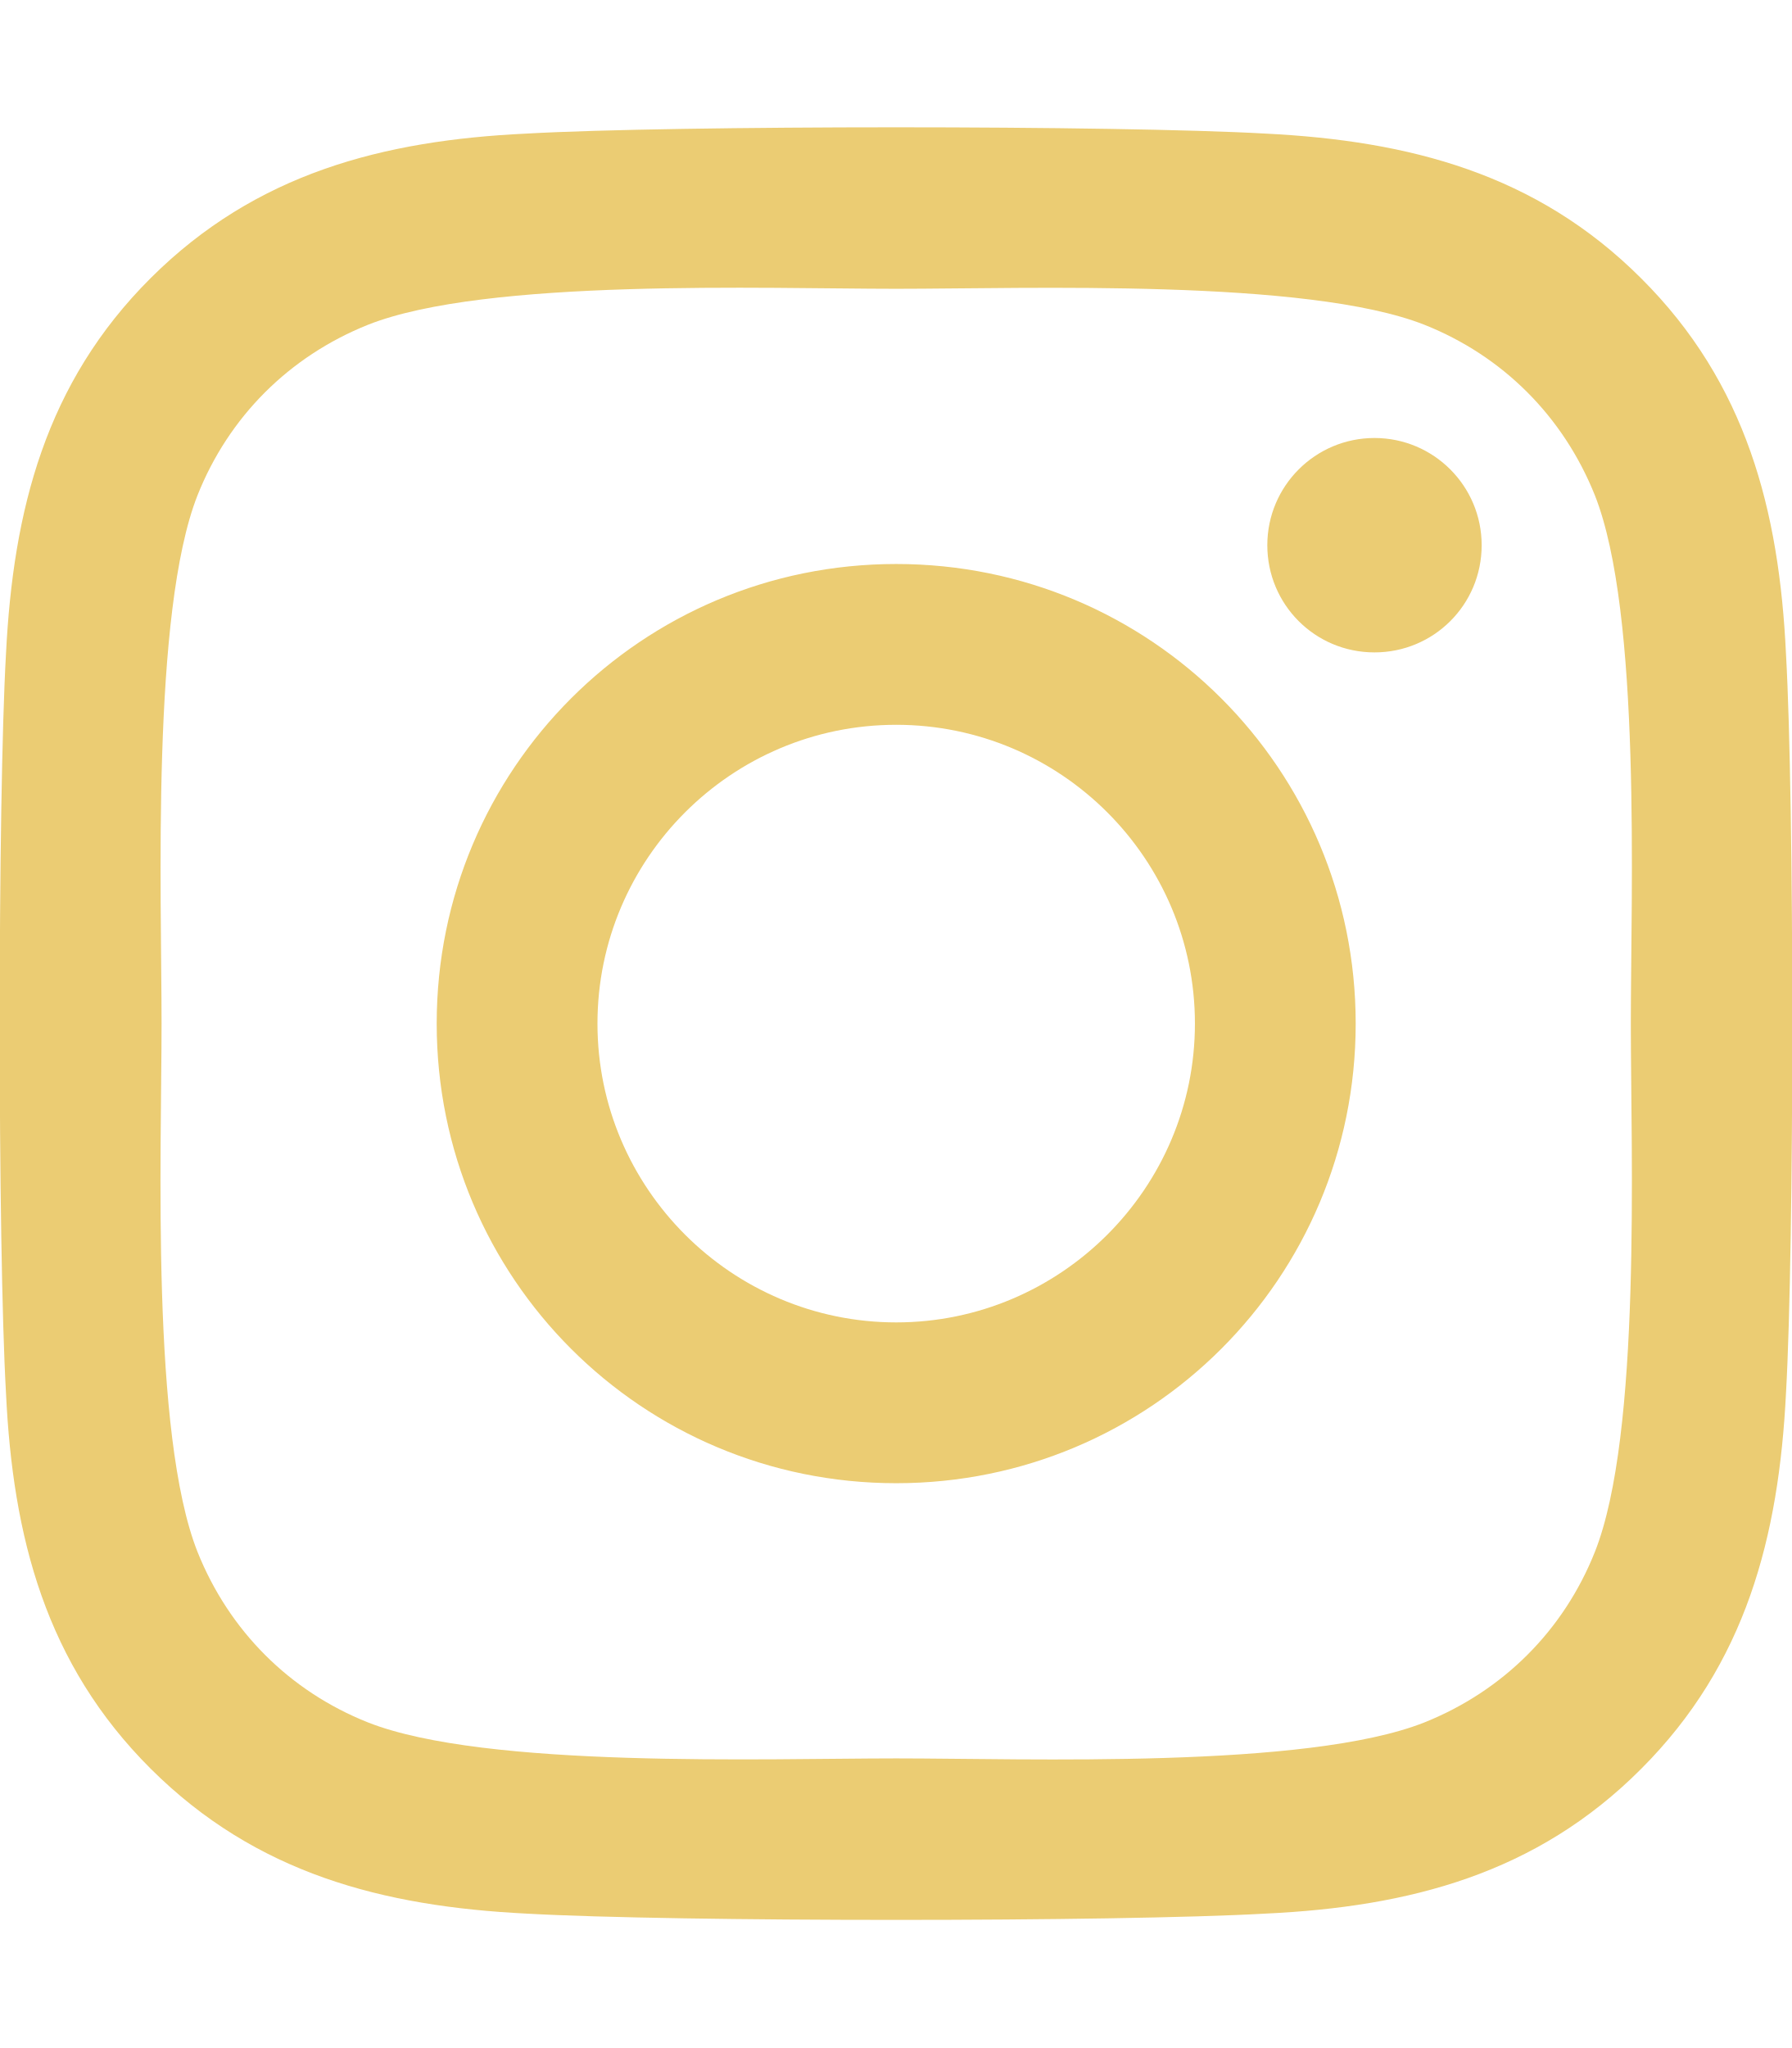
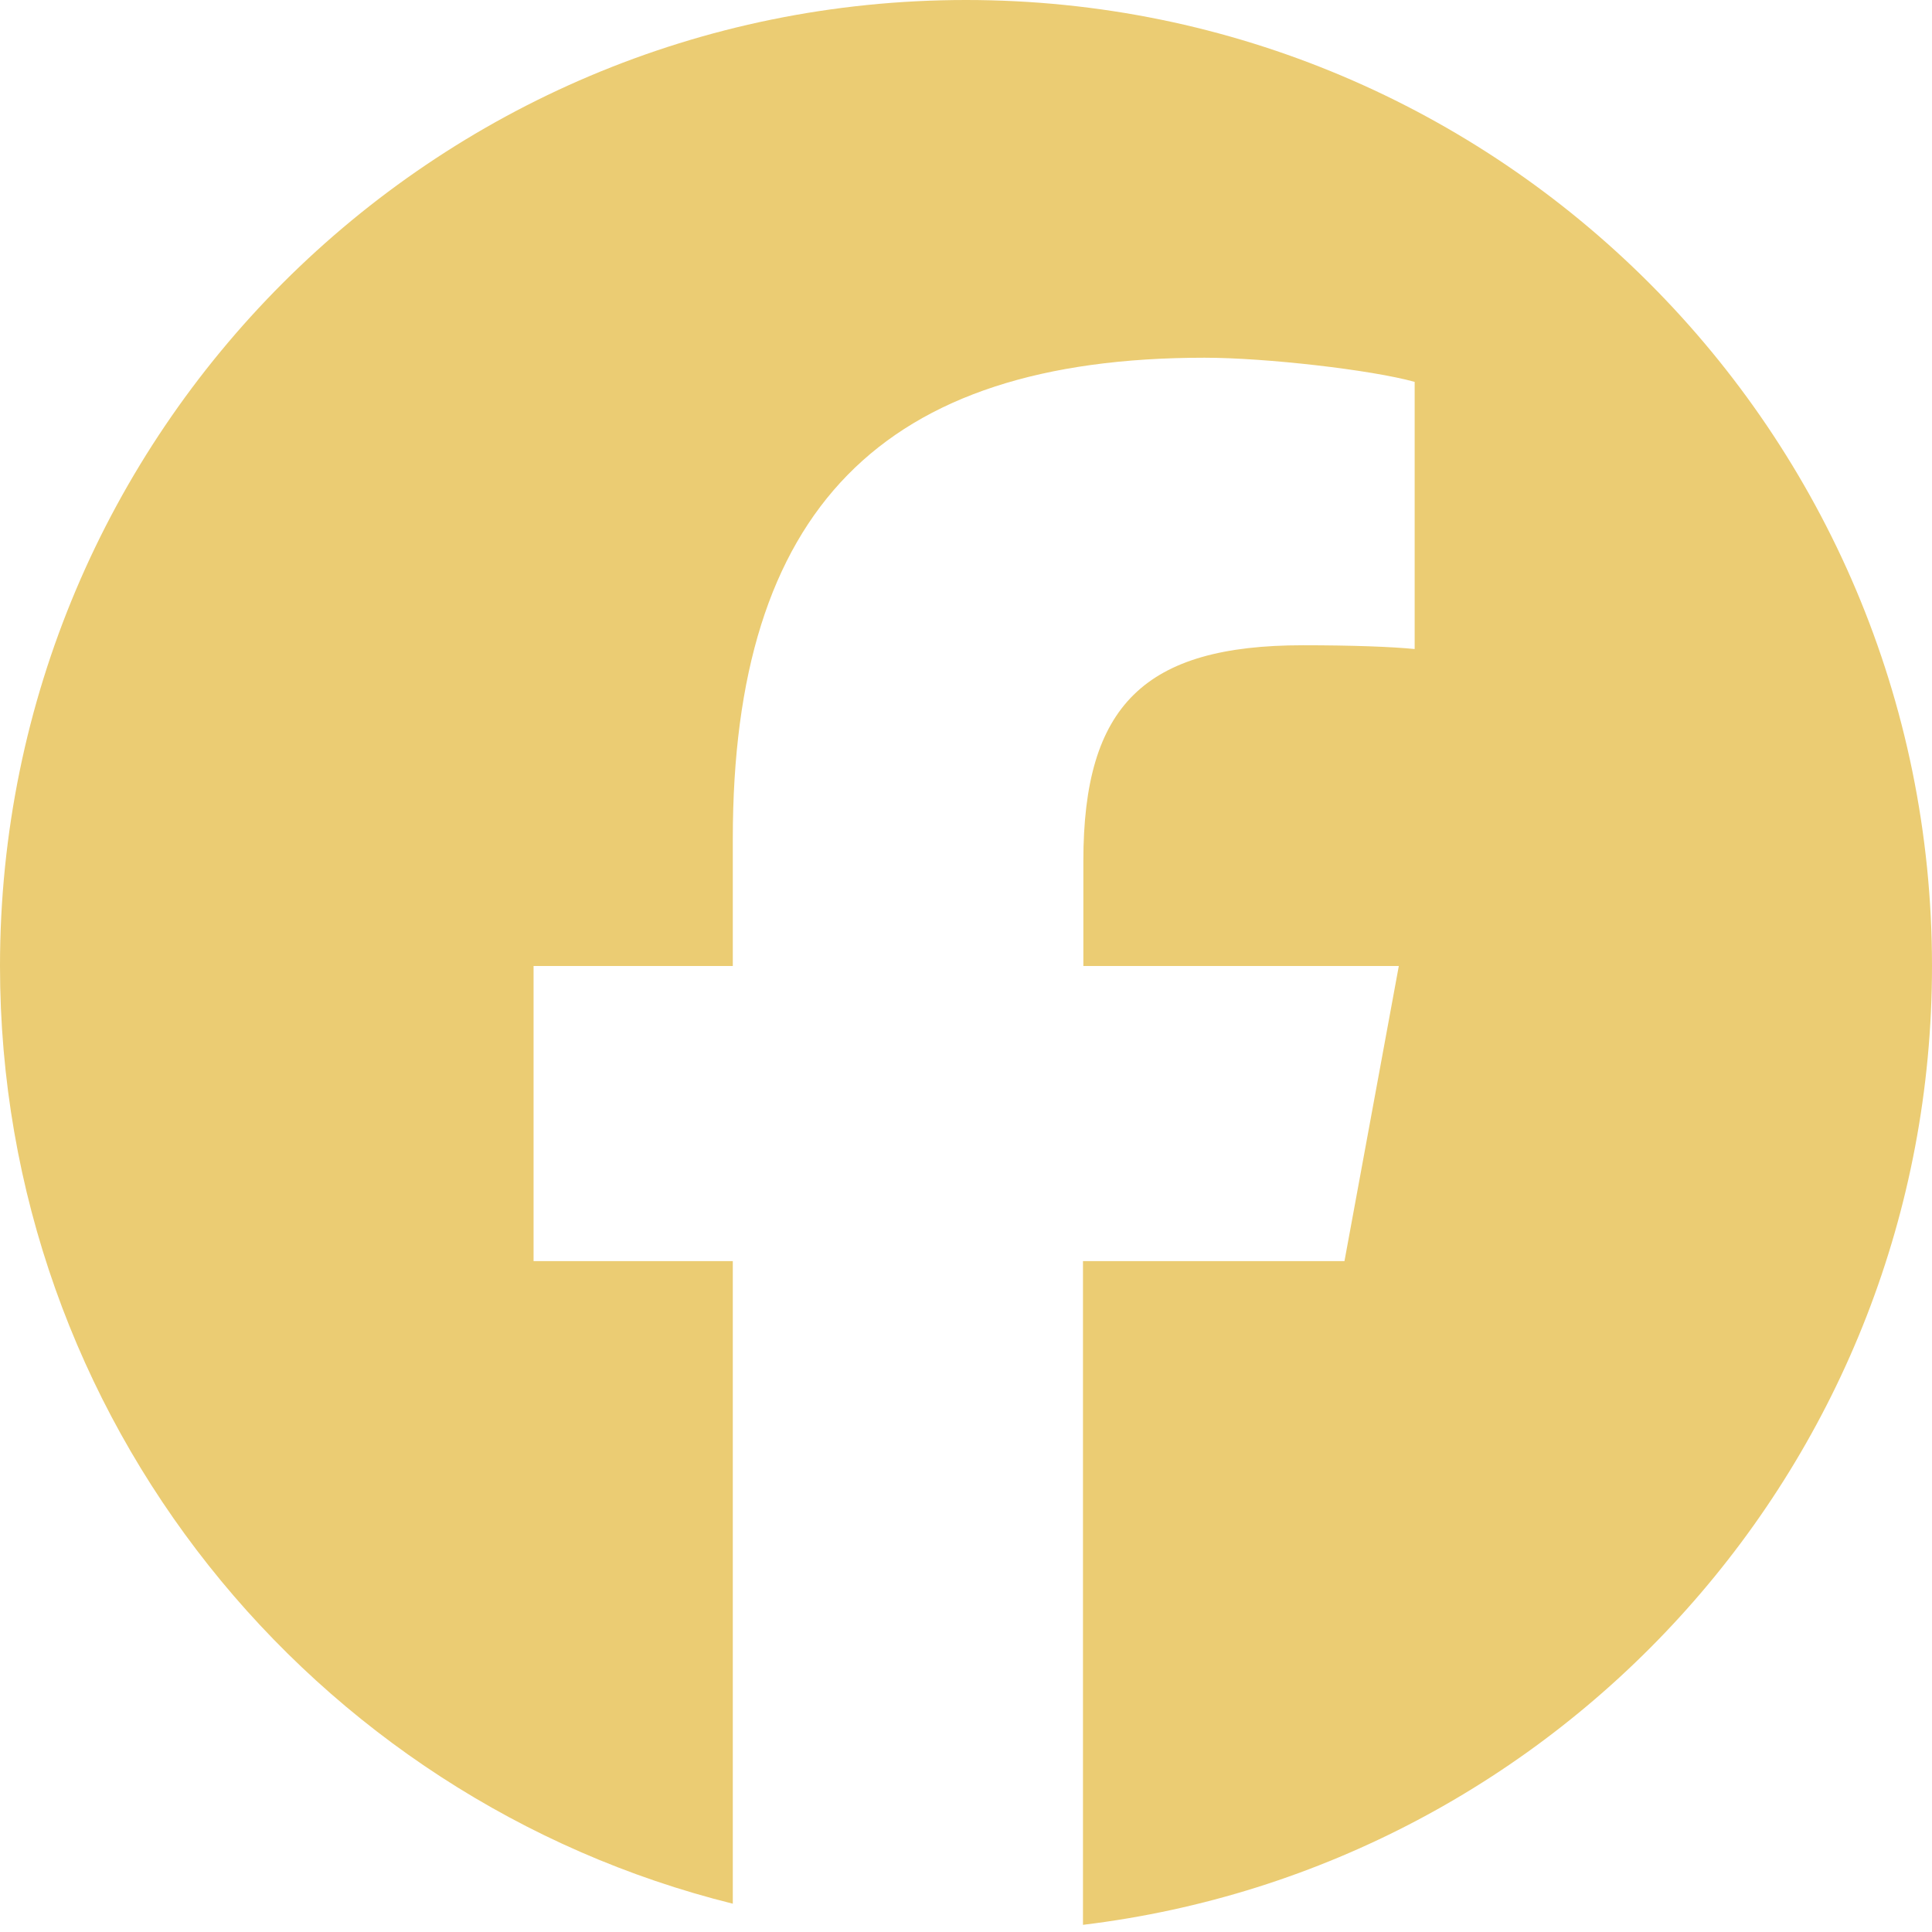
- <svg xmlns="http://www.w3.org/2000/svg" viewBox="0 0 448 512" fill="#ebcc73">
-   <path d="M224.1 141c-63.6 0-114.9 51.3-114.9 114.9s51.3 114.9 114.9 114.9S339 319.5 339 255.9 287.7 141 224.1 141zm0 189.6c-41.1 0-74.7-33.5-74.7-74.7s33.5-74.7 74.7-74.7 74.7 33.5 74.7 74.7-33.6 74.7-74.7 74.7zm146.4-194.3c0 14.9-12 26.8-26.8 26.8-14.9 0-26.8-12-26.8-26.8s12-26.8 26.8-26.8 26.8 12 26.8 26.8zm76.1 27.2c-1.7-35.9-9.9-67.7-36.2-93.9-26.2-26.2-58-34.4-93.9-36.2-37-2.1-147.9-2.1-184.9 0-35.8 1.7-67.6 9.9-93.9 36.1s-34.4 58-36.2 93.9c-2.1 37-2.1 147.9 0 184.9 1.7 35.9 9.9 67.7 36.2 93.9s58 34.4 93.9 36.2c37 2.1 147.9 2.1 184.9 0 35.9-1.7 67.7-9.9 93.9-36.2 26.2-26.2 34.4-58 36.2-93.9 2.1-37 2.1-147.8 0-184.8zM398.8 388c-7.8 19.6-22.9 34.7-42.6 42.6-29.5 11.7-99.5 9-132.1 9s-102.7 2.6-132.1-9c-19.6-7.8-34.7-22.9-42.6-42.6-11.7-29.5-9-99.5-9-132.1s-2.6-102.7 9-132.1c7.8-19.6 22.9-34.7 42.6-42.6 29.5-11.7 99.5-9 132.1-9s102.7-2.6 132.1 9c19.6 7.8 34.7 22.9 42.6 42.6 11.7 29.5 9 99.5 9 132.1s2.7 102.7-9 132.1z" />
+ <svg xmlns="http://www.w3.org/2000/svg" viewBox="0 0 512 512" fill="#ebcc73">
+   <path d="M512 256C512 114.6 397.4 0 256 0S0 114.6 0 256C0 376 82.7 476.8 194.2 504.5V334.2H141.4V256h52.8V222.3c0-87.1 39.4-127.5 125-127.5c16.2 0 44.2 3.2 55.7 6.4V172c-6-.6-16.5-1-29.6-1c-42 0-58.2 15.9-58.2 57.2V256h83.6l-14.4 78.2H287V510.1C413.8 494.8 512 386.9 512 256h0z" />
</svg>
